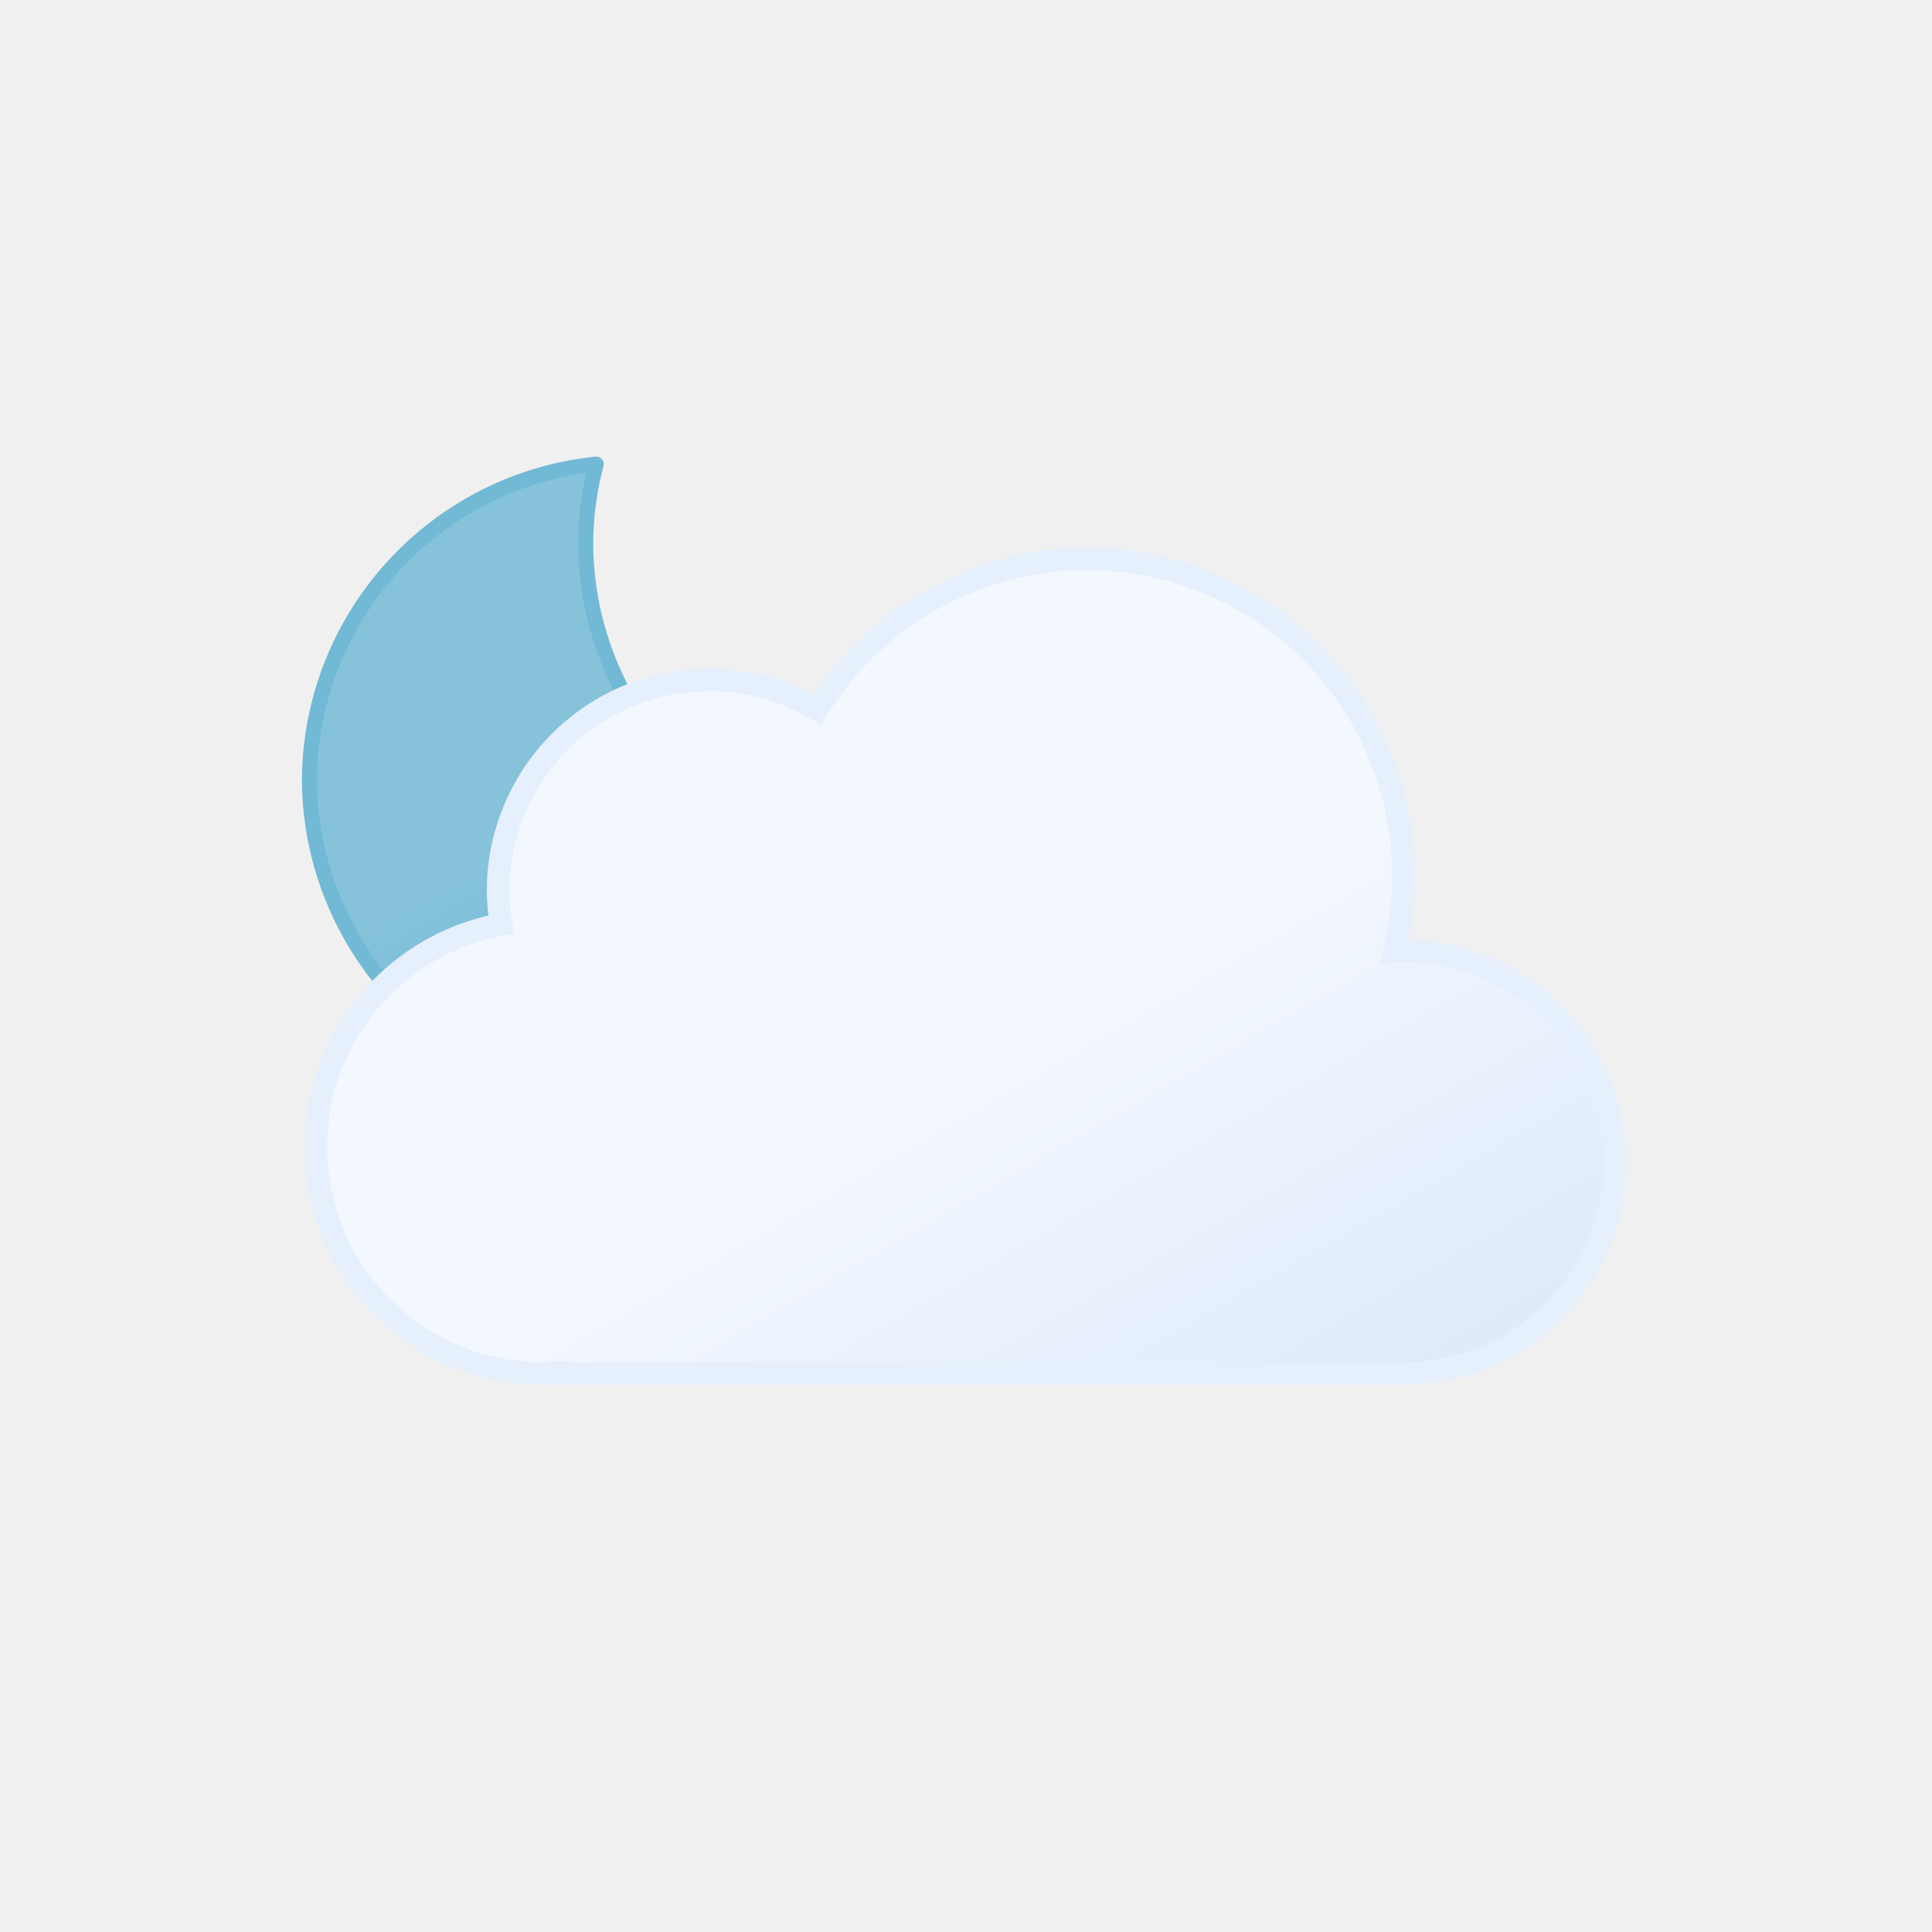
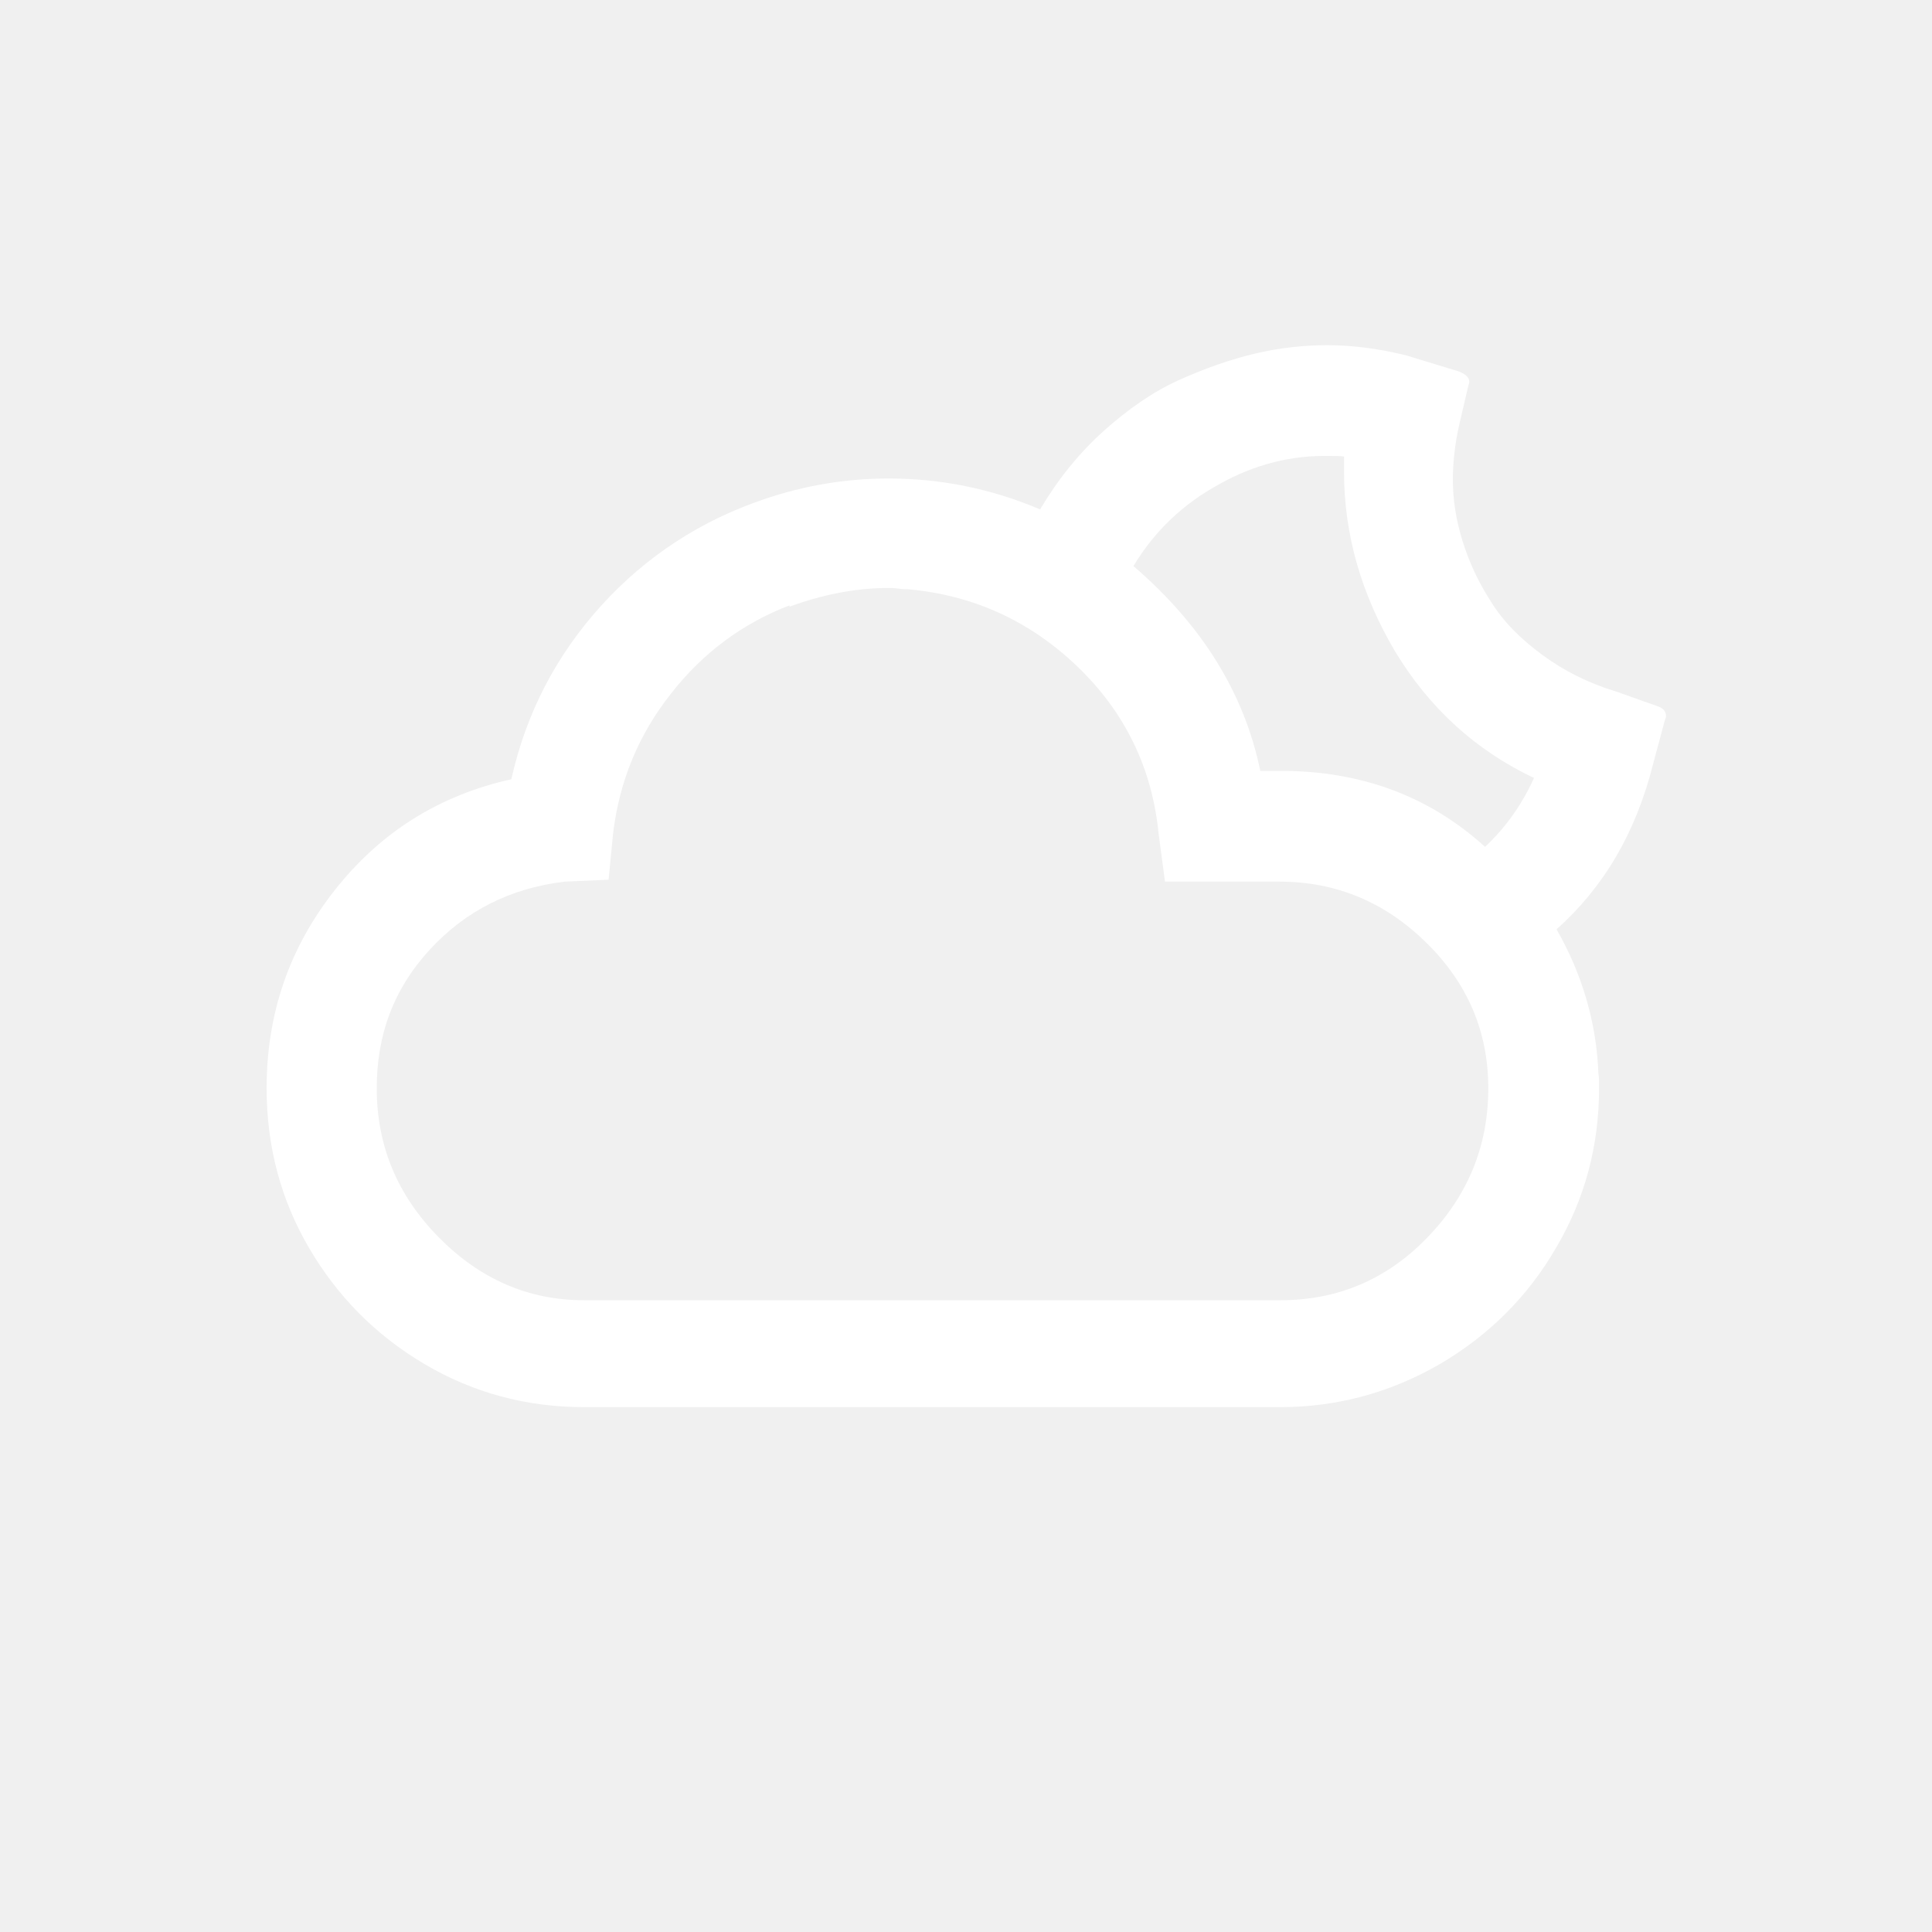
- <svg xmlns="http://www.w3.org/2000/svg" xmlns:xlink="http://www.w3.org/1999/xlink" viewBox="0 0 512 512">
-   <defs>
-     <symbol id="d" viewBox="0 0 172 172">
-       <path fill="url(#b)" stroke="#72b9d5" stroke-linecap="round" stroke-linejoin="round" stroke-width="4" d="M160.6 107.4a84.8 84.8 0 01-85.4-84.3A83.3 83.3 0 0178 2 84.7 84.7 0 002 85.7 84.8 84.8 0 0087.4 170a85.2 85.2 0 0082.6-63.1 88 88 0 01-9.4.5Z">
-         <animateTransform additive="sum" attributeName="transform" dur="6s" repeatCount="indefinite" type="rotate" values="-15 86 86; 9 86 86; -15 86 86" />
-       </path>
-     </symbol>
-     <symbol id="e" viewBox="0 0 350 222">
-       <path fill="url(#a)" stroke="#e6effc" stroke-miterlimit="10" stroke-width="6" d="m291 107-2.5.1A83.9 83.9 0 00135.6 43 56 56 0 0051 91a56.6 56.6 0 00.8 9A60 60 0 0063 219l4-.2v.2h224a56 56 0 000-112Z" />
-     </symbol>
-     <symbol id="c" viewBox="0 0 351 246">
-       <use xlink:href="#d" width="172" height="172" />
-       <use xlink:href="#e" width="350" height="222" transform="translate(1 24)" />
-     </symbol>
-     <linearGradient id="a" x1="99.5" x2="232.6" y1="30.7" y2="261.4" gradientUnits="userSpaceOnUse">
-       <stop offset="0" stop-color="#f3f7fe" />
-       <stop offset=".5" stop-color="#f3f7fe" />
-       <stop offset="1" stop-color="#deeafb" />
-     </linearGradient>
-     <linearGradient id="b" x1="34.7" x2="119.2" y1="18.6" y2="165" gradientUnits="userSpaceOnUse">
-       <stop offset="0" stop-color="#86c3db" />
-       <stop offset=".5" stop-color="#86c3db" />
-       <stop offset="1" stop-color="#5eafcf" />
-     </linearGradient>
-   </defs>
-   <use xlink:href="#c" width="351" height="246" transform="translate(80 121)" />
+ <svg xmlns="http://www.w3.org/2000/svg" version="1.1" id="Layer_1" x="0px" y="0px" viewBox="0 0 30 30" style="enable-background:new 0 0 30 30;" xml:space="preserve" fill="#ffffff">
+   <path d="M4.14,16.9c0-1.16,0.35-2.18,1.06-3.08s1.62-1.47,2.74-1.72c0.23-1.03,0.7-1.93,1.4-2.7c0.7-0.77,1.55-1.32,2.53-1.65  c0.62-0.21,1.26-0.32,1.93-0.32c0.81,0,1.6,0.16,2.35,0.48c0.28-0.47,0.61-0.88,0.99-1.22c0.38-0.34,0.77-0.61,1.17-0.79  c0.4-0.18,0.8-0.32,1.18-0.41s0.76-0.13,1.12-0.13c0.38,0,0.79,0.05,1.23,0.16l0.82,0.25c0.14,0.06,0.18,0.13,0.14,0.22l-0.14,0.6  c-0.07,0.31-0.1,0.6-0.1,0.86c0,0.31,0.05,0.63,0.15,0.95c0.1,0.32,0.24,0.63,0.44,0.94c0.19,0.31,0.46,0.58,0.8,0.83  c0.34,0.25,0.72,0.44,1.15,0.57l0.62,0.22c0.1,0.03,0.15,0.08,0.15,0.16c0,0.02-0.01,0.04-0.02,0.07l-0.18,0.67  c-0.27,1.08-0.78,1.93-1.5,2.57c0.4,0.7,0.62,1.45,0.65,2.24c0.01,0.05,0.01,0.12,0.01,0.23c0,0.89-0.22,1.72-0.67,2.48  c-0.44,0.76-1.05,1.36-1.8,1.8c-0.76,0.44-1.59,0.67-2.48,0.67H9.07c-0.89,0-1.72-0.22-2.48-0.67s-1.35-1.05-1.79-1.8  S4.14,17.8,4.14,16.9z M5.85,16.9c0,0.89,0.32,1.66,0.96,2.31c0.64,0.65,1.39,0.98,2.26,0.98h10.81c0.89,0,1.65-0.32,2.28-0.97  s0.95-1.42,0.95-2.32c0-0.88-0.32-1.63-0.96-2.26c-0.64-0.63-1.4-0.95-2.28-0.95h-1.78l-0.1-0.75c-0.1-1.01-0.52-1.88-1.26-2.59  s-1.62-1.11-2.63-1.2c-0.03,0-0.08,0-0.15-0.01c-0.07-0.01-0.11-0.01-0.15-0.01c-0.51,0-1.02,0.1-1.54,0.29V9.4  c-0.73,0.28-1.35,0.74-1.84,1.37c-0.5,0.63-0.8,1.35-0.9,2.17l-0.07,0.72l-0.68,0.03c-0.84,0.1-1.54,0.45-2.1,1.06  S5.85,16.07,5.85,16.9z M17.6,8.79c1.06,0.91,1.72,1.97,1.97,3.18h0.32c1.24,0,2.3,0.39,3.17,1.18c0.33-0.31,0.58-0.67,0.76-1.07  c-0.91-0.43-1.63-1.09-2.16-1.97c-0.52-0.88-0.79-1.81-0.79-2.78V7.09c-0.05-0.01-0.13-0.01-0.24-0.01  c-0.58-0.01-1.15,0.13-1.7,0.44C18.38,7.82,17.93,8.24,17.6,8.79z" />
</svg>
